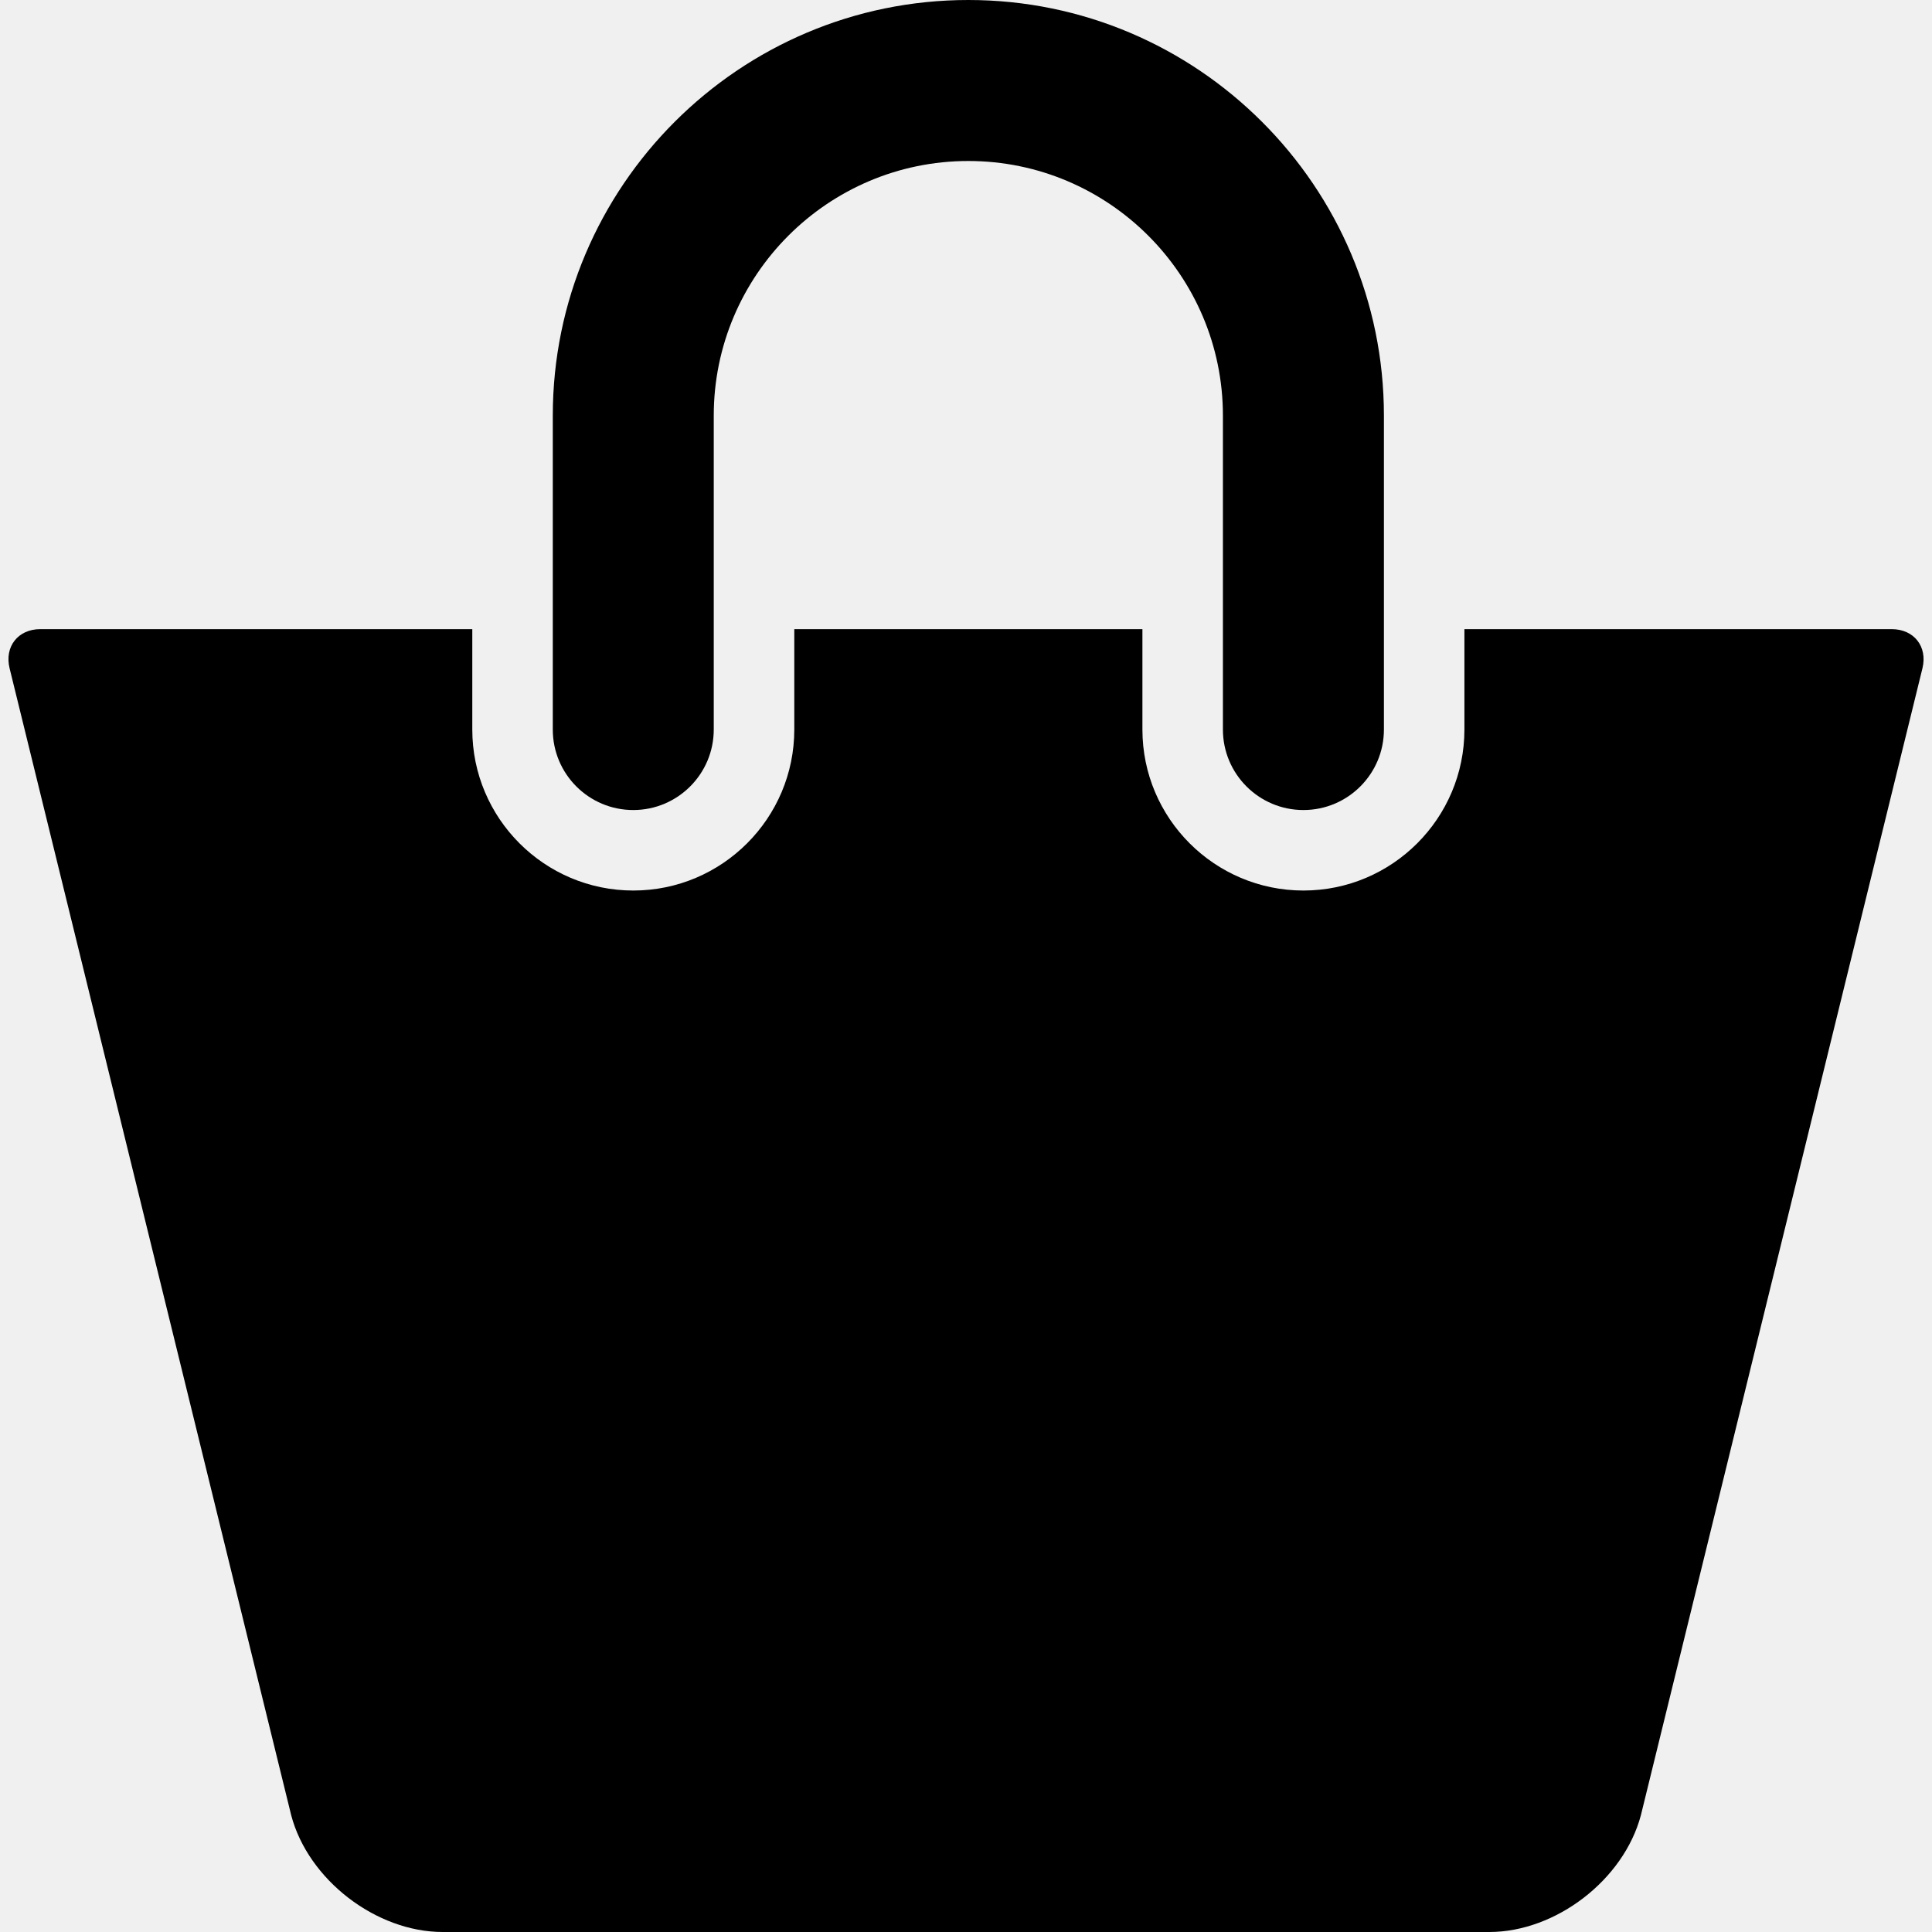
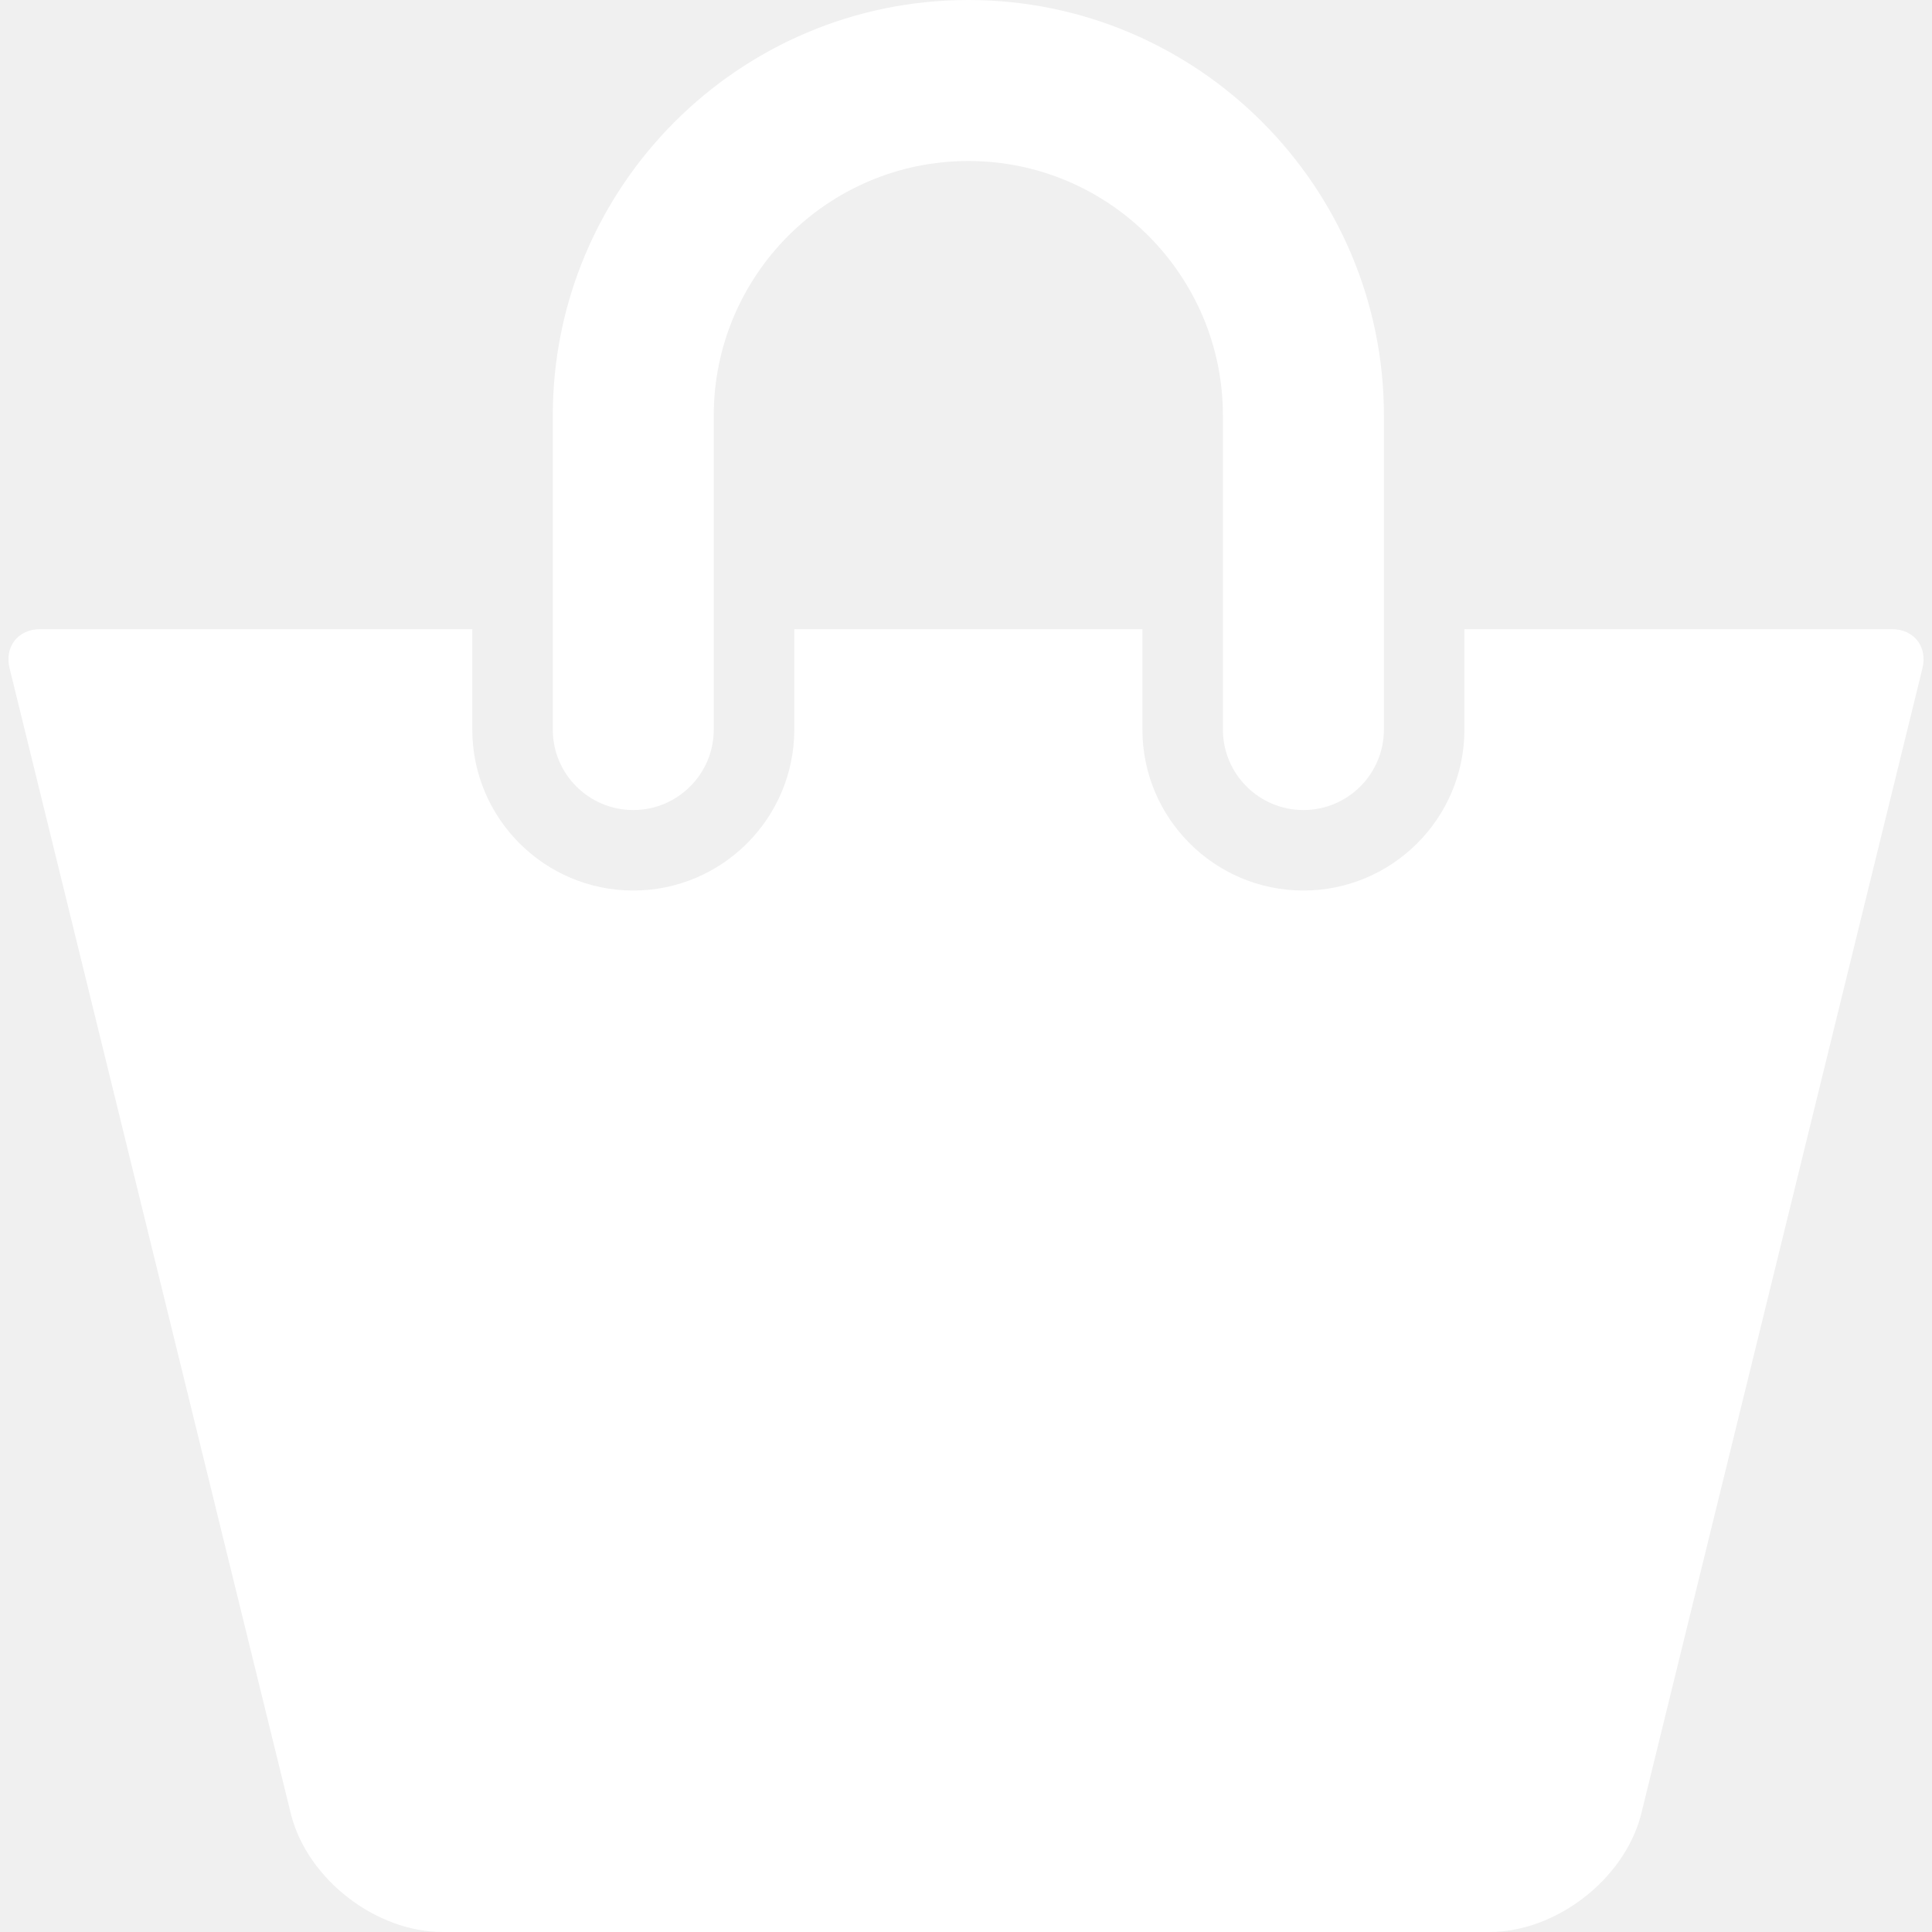
<svg xmlns="http://www.w3.org/2000/svg" version="1.1" id="Capa_1" x="0px" y="0px" width="48px" height="48px" viewBox="0 0 48 48" style="enable-background:new 0 0 48 48;" xml:space="preserve">
  <g>
    <g>
      <g>
-         <path d="M15.733,20.125c1.104,0,2-0.896,2-2v-7.8C17.733,6.838,20.57,4,24.058,4c3.487,0,6.325,2.838,6.325,6.325v7.8     c0,1.104,0.896,2,2,2c1.104,0,2-0.896,2-2v-7.8C34.383,4.632,29.751,0,24.058,0c-5.692,0-10.324,4.632-10.324,10.325v7.8     C13.733,19.229,14.629,20.125,15.733,20.125z" />
-         <path d="M47,15.631H36.383v2.494c0,2.206-1.794,4-4,4c-2.205,0-4-1.794-4-4v-2.494h-8.649v2.494c0,2.206-1.794,4-4,4     s-4-1.794-4-4v-2.494H1c-0.552,0-0.893,0.435-0.762,0.971L7.235,45.1C7.658,46.702,9.343,48,11,48h26     c1.658,0,3.342-1.299,3.767-2.9l6.996-28.498C47.893,16.065,47.553,15.631,47,15.631z" />
+         <path style="fill:#ffffff;" d="M15.733,20.125c1.104,0,2-0.896,2-2v-7.8C17.733,6.838,20.57,4,24.058,4c3.487,0,6.325,2.838,6.325,6.325v7.8     c0,1.104,0.896,2,2,2c1.104,0,2-0.896,2-2v-7.8C34.383,4.632,29.751,0,24.058,0c-5.692,0-10.324,4.632-10.324,10.325v7.8     C13.733,19.229,14.629,20.125,15.733,20.125z" />
+         <path style="fill:#ffffff;" d="M47,15.631H36.383v2.494c0,2.206-1.794,4-4,4c-2.205,0-4-1.794-4-4v-2.494h-8.649v2.494c0,2.206-1.794,4-4,4     s-4-1.794-4-4v-2.494H1c-0.552,0-0.893,0.435-0.762,0.971L7.235,45.1C7.658,46.702,9.343,48,11,48h26     c1.658,0,3.342-1.299,3.767-2.9l6.996-28.498C47.893,16.065,47.553,15.631,47,15.631z" />
      </g>
    </g>
  </g>
  <g>
</g>
  <g>
</g>
  <g>
</g>
  <g>
</g>
  <g>
</g>
  <g>
</g>
  <g>
</g>
  <g>
</g>
  <g>
</g>
  <g>
</g>
  <g>
</g>
  <g>
</g>
  <g>
</g>
  <g>
</g>
  <g>
</g>
</svg>
